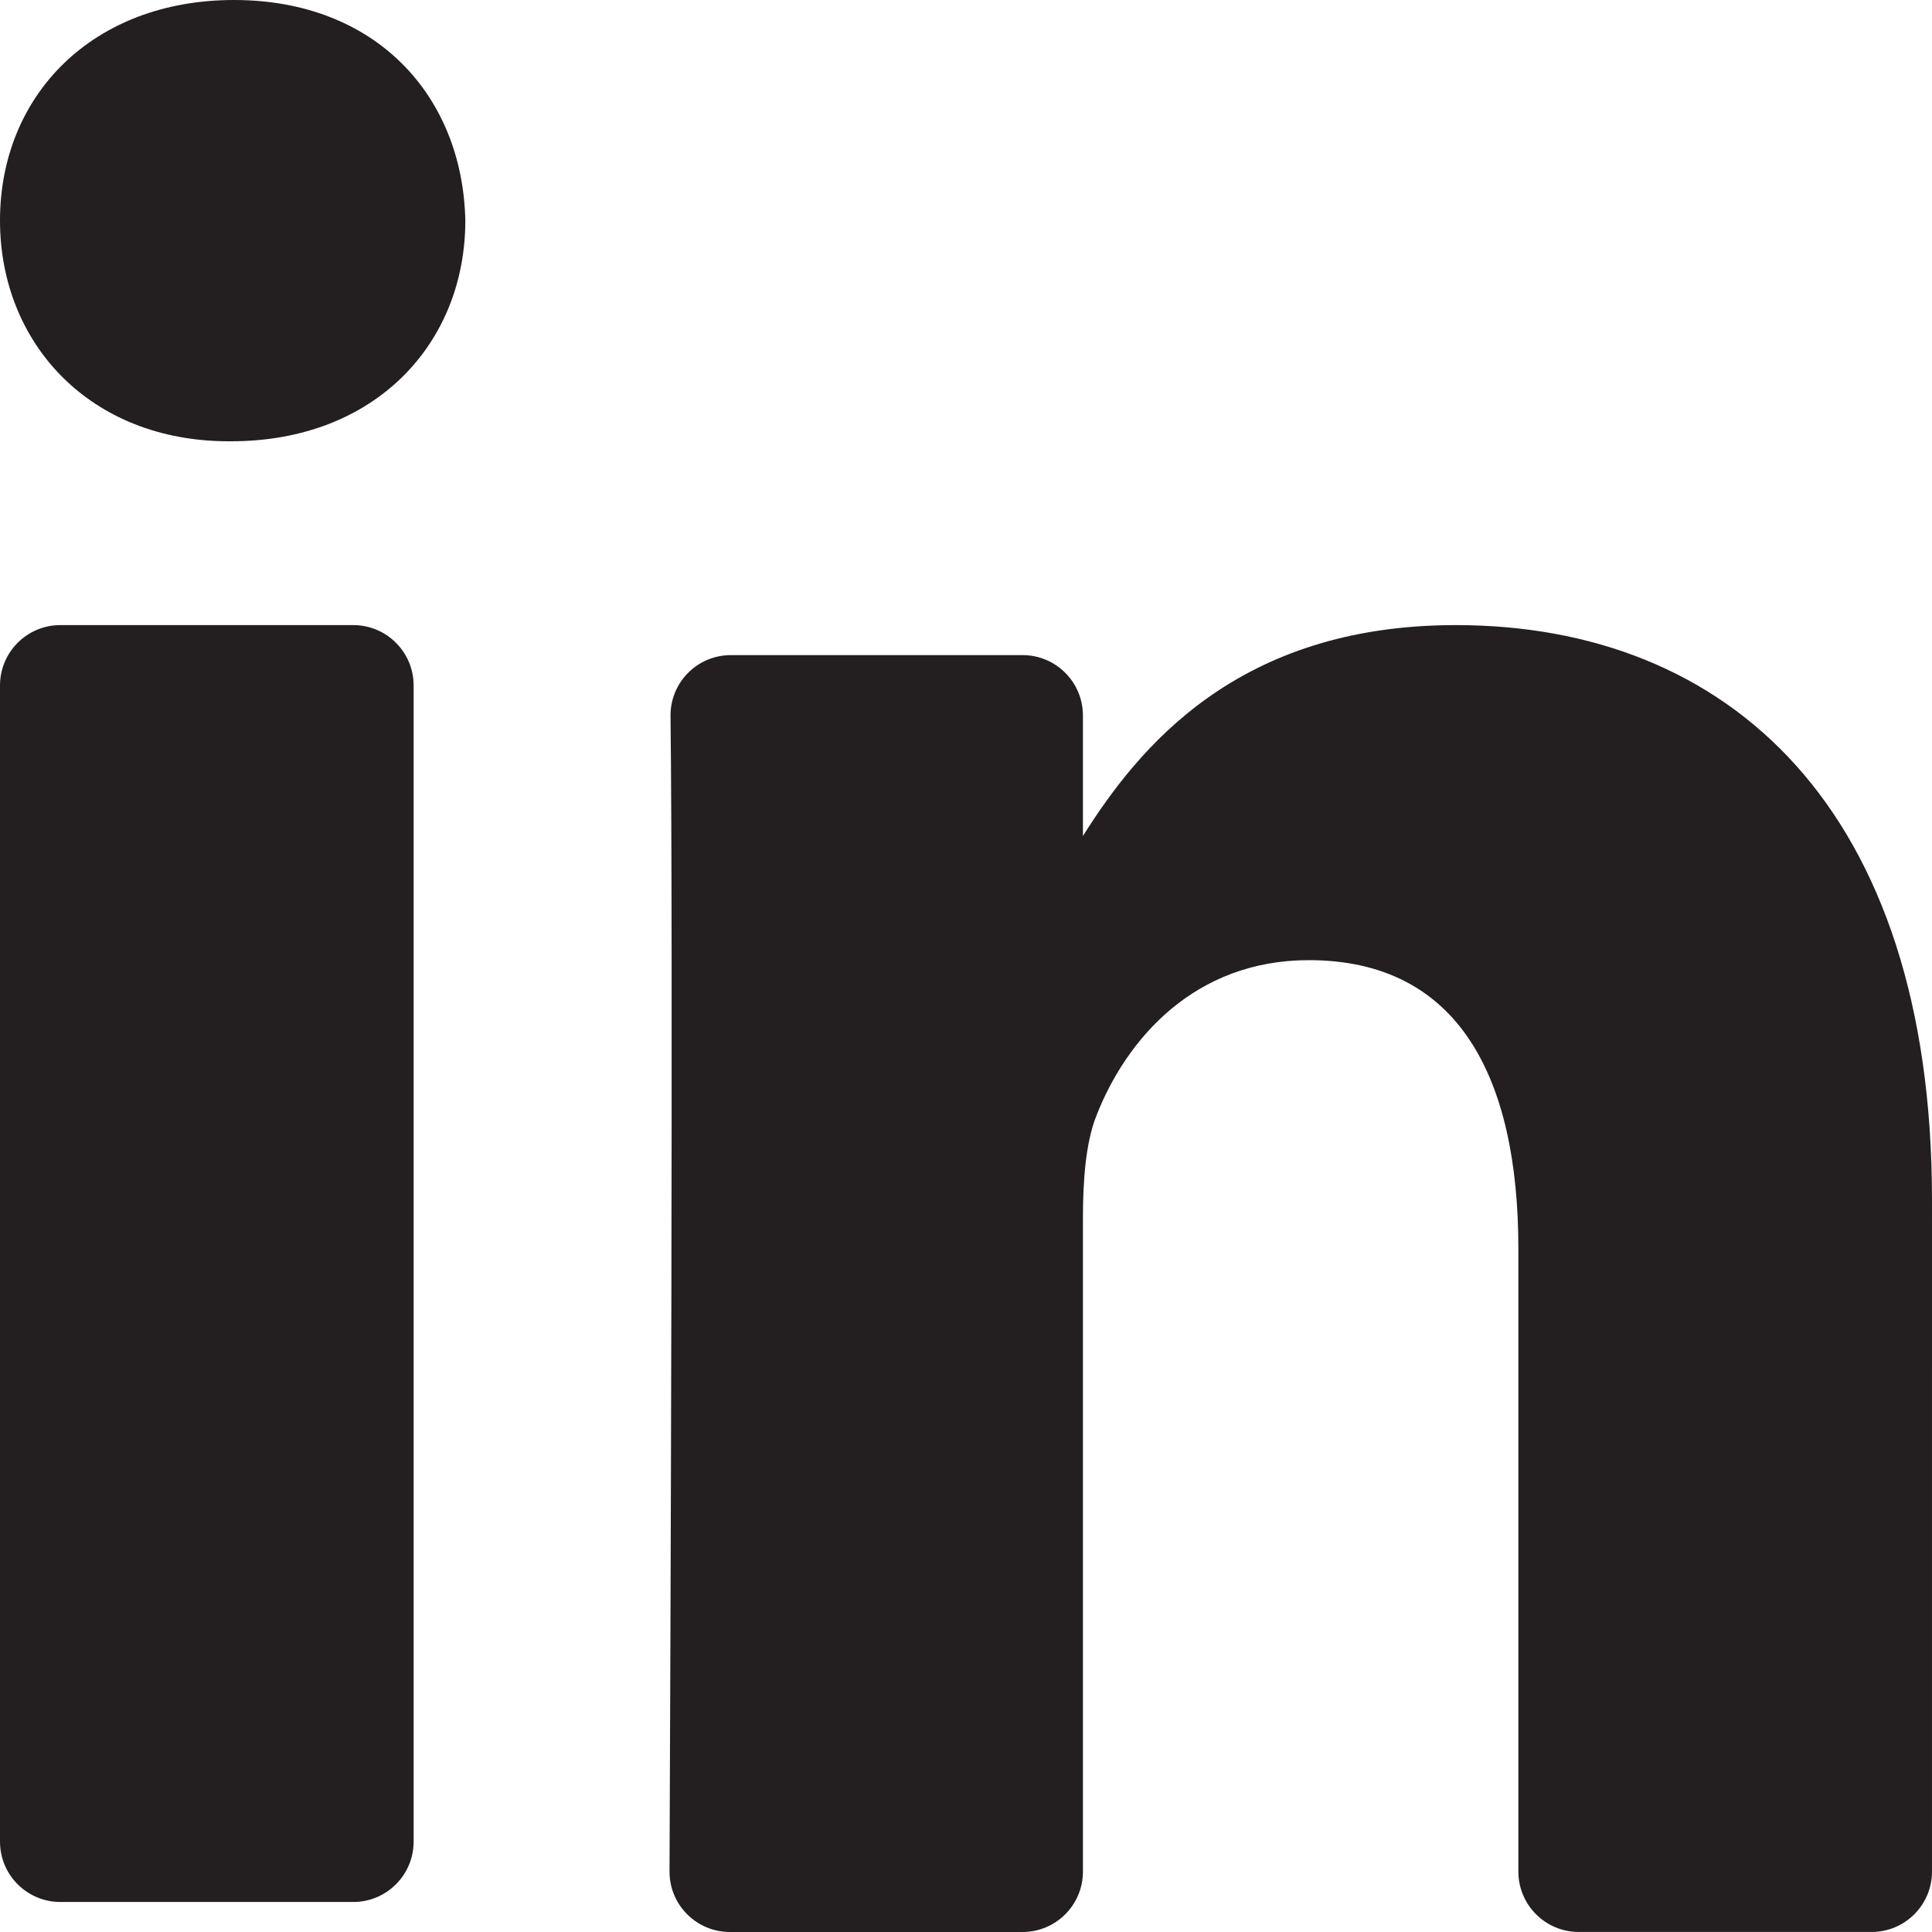
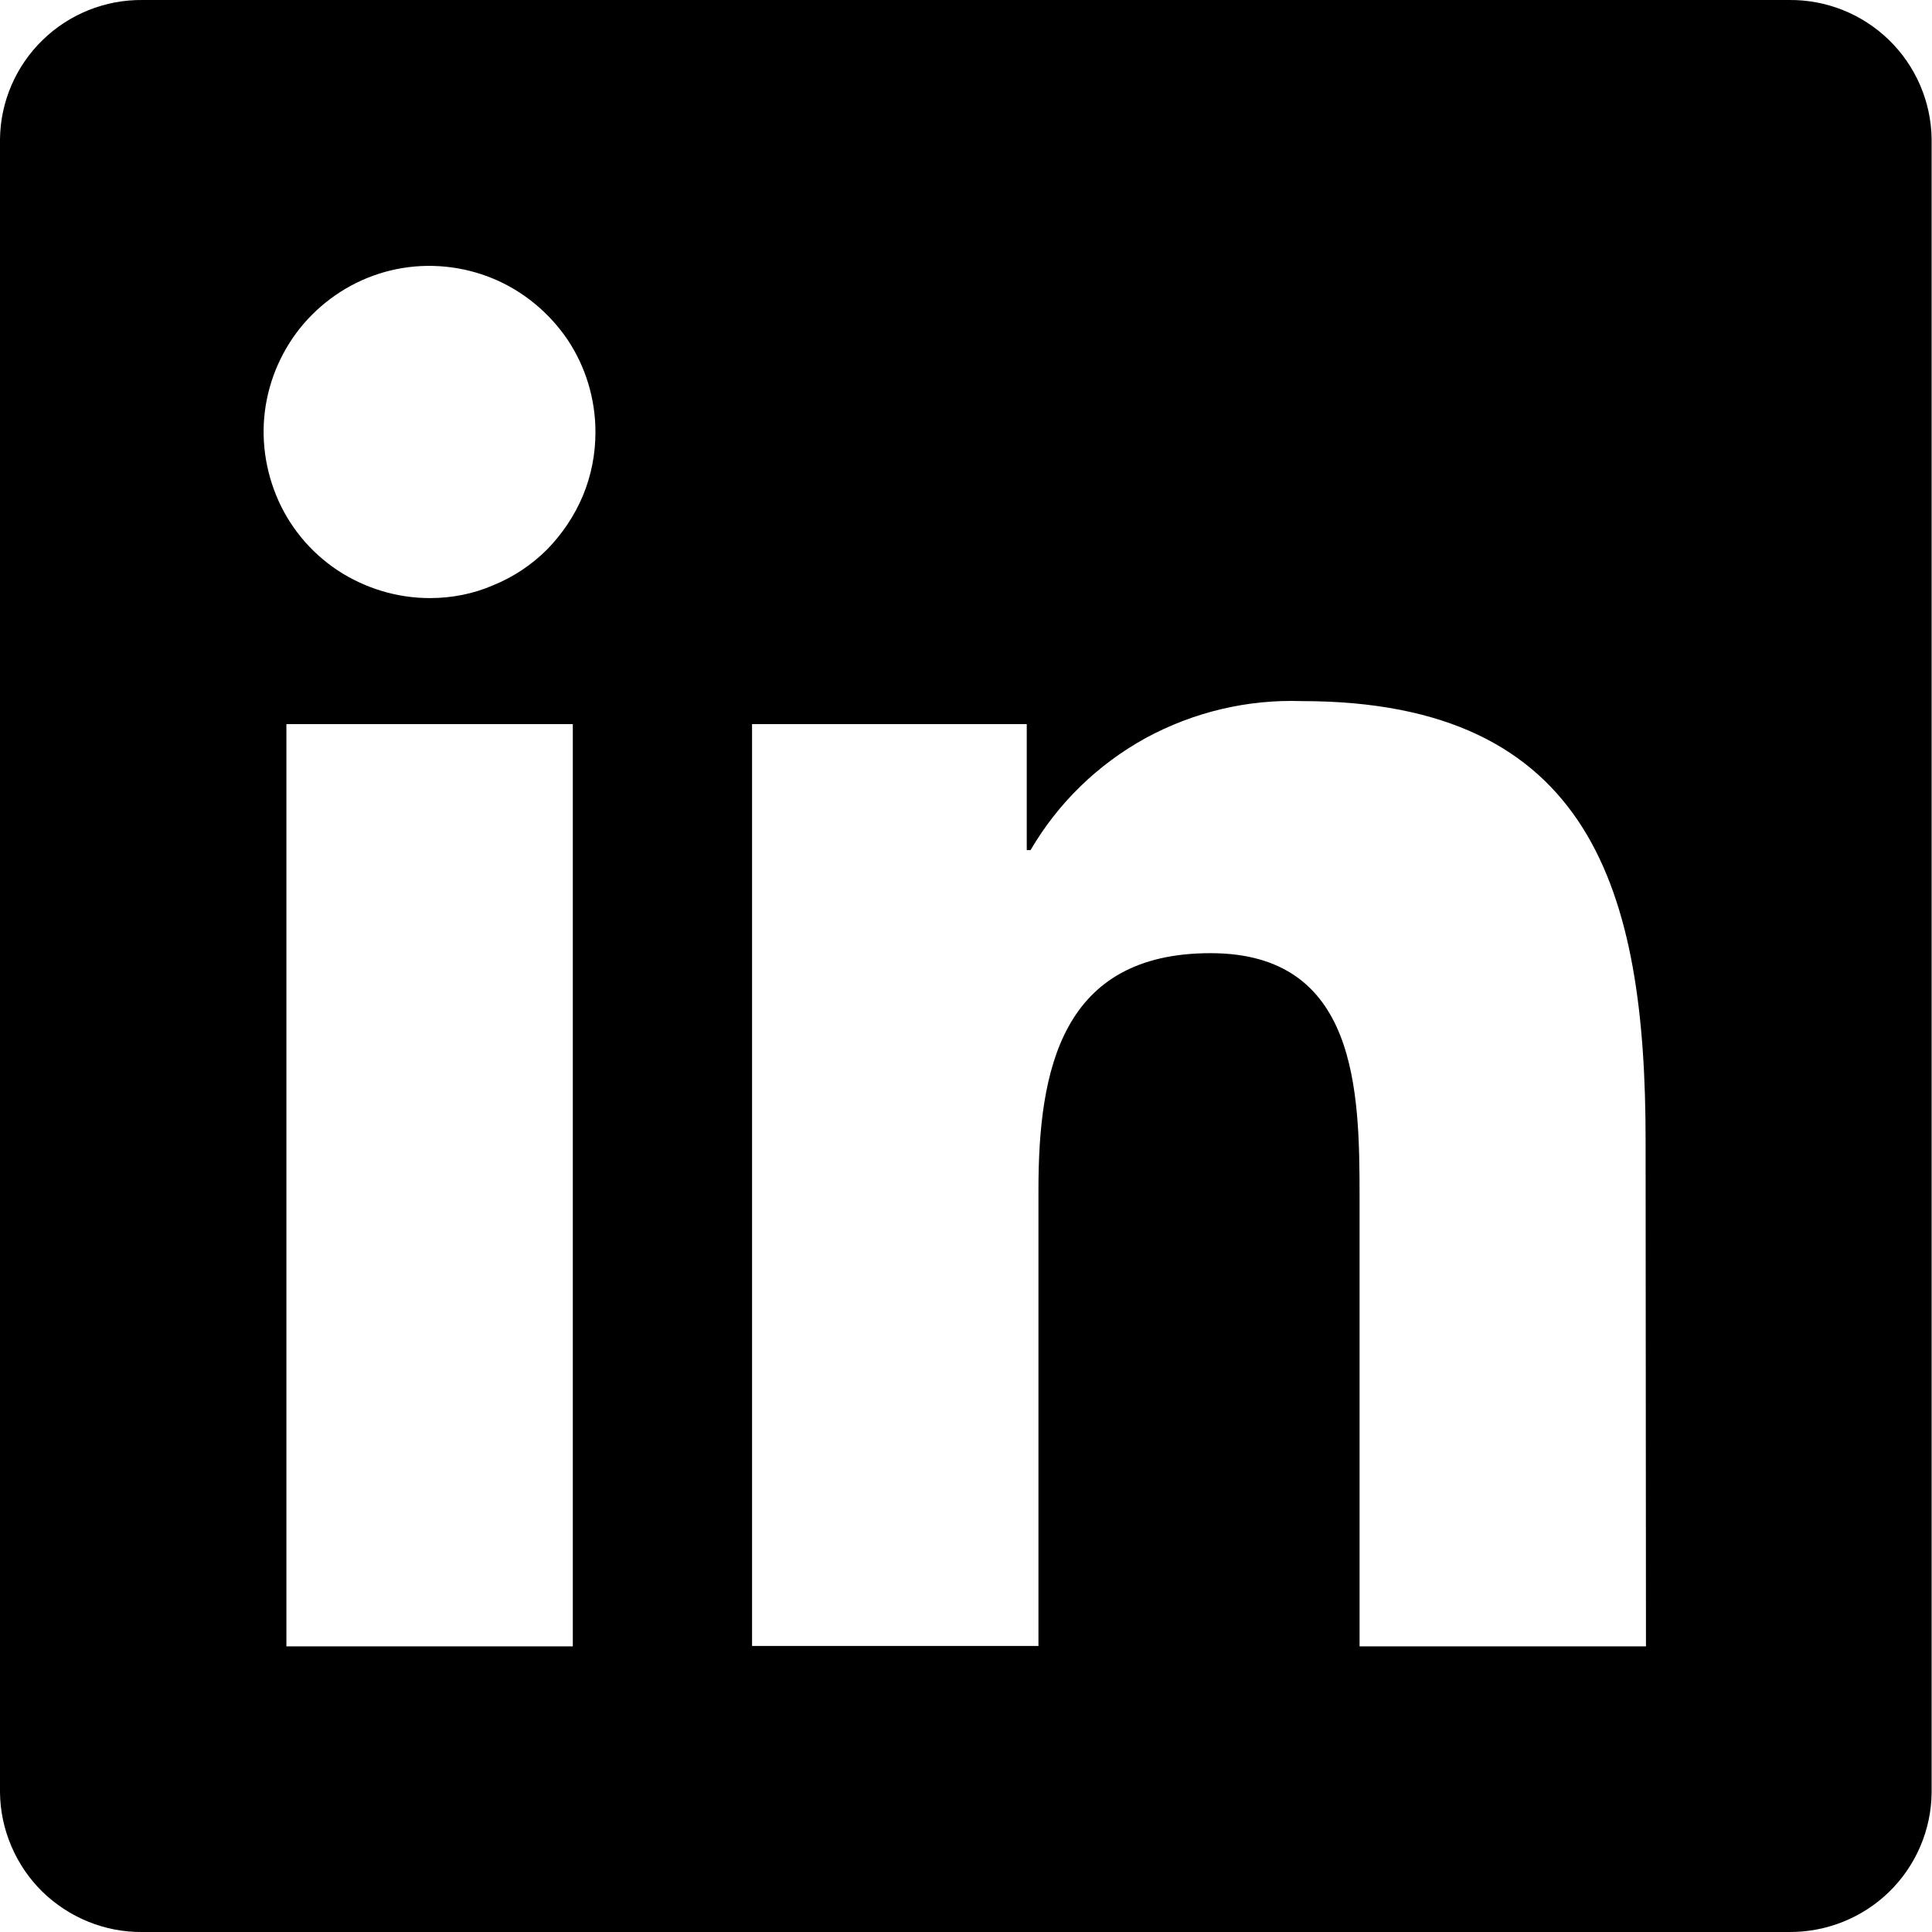
- <svg xmlns="http://www.w3.org/2000/svg" viewBox="0 0 300 300">
-   <path d="M0 106.439v179.525a9.375 9.375 0 0 0 9.375 9.375h45.478a9.375 9.375 0 0 0 9.375-9.375V106.439a9.375 9.375 0 0 0-9.375-9.375H9.375A9.375 9.375 0 0 0 0 106.439zM36.337 0C14.364 0 0 14.807 0 34.248 0 53.286 13.94 68.52 35.503 68.52h.41c22.395 0 36.343-15.234 36.343-34.272C71.84 14.807 58.309 0 36.337 0zm189.712 97.064c-34.101 0-49.369 19.245-57.893 32.745V111.1a9.375 9.375 0 0 0-9.375-9.375h-45.288c-5.222 0-9.436 4.253-9.374 9.474.418 35.481-.015 146.312-.157 179.389-.022 5.193 4.182 9.411 9.375 9.411h45.444a9.375 9.375 0 0 0 9.375-9.375V189.267c0-5.926.417-11.837 2.115-16.08 4.642-11.838 15.211-24.095 32.956-24.095 23.251 0 32.545 18.181 32.545 44.826v96.702a9.375 9.375 0 0 0 9.375 9.375h45.476a9.375 9.375 0 0 0 9.375-9.375L300 186.31c0-60.901-31.686-89.246-73.951-89.246z" fill="#231f20" />
+ <svg xmlns="http://www.w3.org/2000/svg" version="1.1" id="Capa_1" x="0px" y="0px" viewBox="0 0 512 512" style="enable-background:new 0 0 512 512;" xml:space="preserve">
+   <path d="M436.2,436.3h-75.9V317.4c0-28.3-0.5-64.8-39.5-64.8c-39.5,0-45.6,30.9-45.6,62.7v120.9h-75.9V191.9h72.8v33.4h1  c7.3-12.5,17.8-22.7,30.5-29.7c12.7-6.9,27-10.3,41.4-9.8c76.9,0,91.1,50.6,91.1,116.4L436.2,436.3z M113.9,158.5  c-8.7,0-17.2-2.6-24.5-7.4c-7.2-4.8-12.9-11.7-16.2-19.8s-4.2-16.9-2.5-25.4c1.7-8.5,5.9-16.4,12-22.5c6.2-6.2,14-10.4,22.5-12.1  c8.5-1.7,17.4-0.8,25.4,2.5c8,3.3,14.9,9,19.8,16.2c4.8,7.2,7.4,15.7,7.4,24.5c0,5.8-1.1,11.5-3.3,16.8c-2.2,5.3-5.5,10.2-9.5,14.3  c-4.1,4.1-8.9,7.3-14.3,9.5C125.4,157.4,119.7,158.5,113.9,158.5z M151.8,436.3H75.9V191.9h75.9V436.3z M474.1,0H37.8  c-9.9-0.1-19.4,3.7-26.5,10.6S0.1,27,0,36.9V475c0.1,9.9,4.2,19.4,11.2,26.3c7.1,6.9,16.6,10.8,26.5,10.7h436.3  c9.9,0.1,19.5-3.7,26.6-10.6c7.1-6.9,11.2-16.4,11.3-26.3V36.9c-0.1-9.9-4.2-19.4-11.3-26.3S484-0.1,474.1,0" />
</svg>
